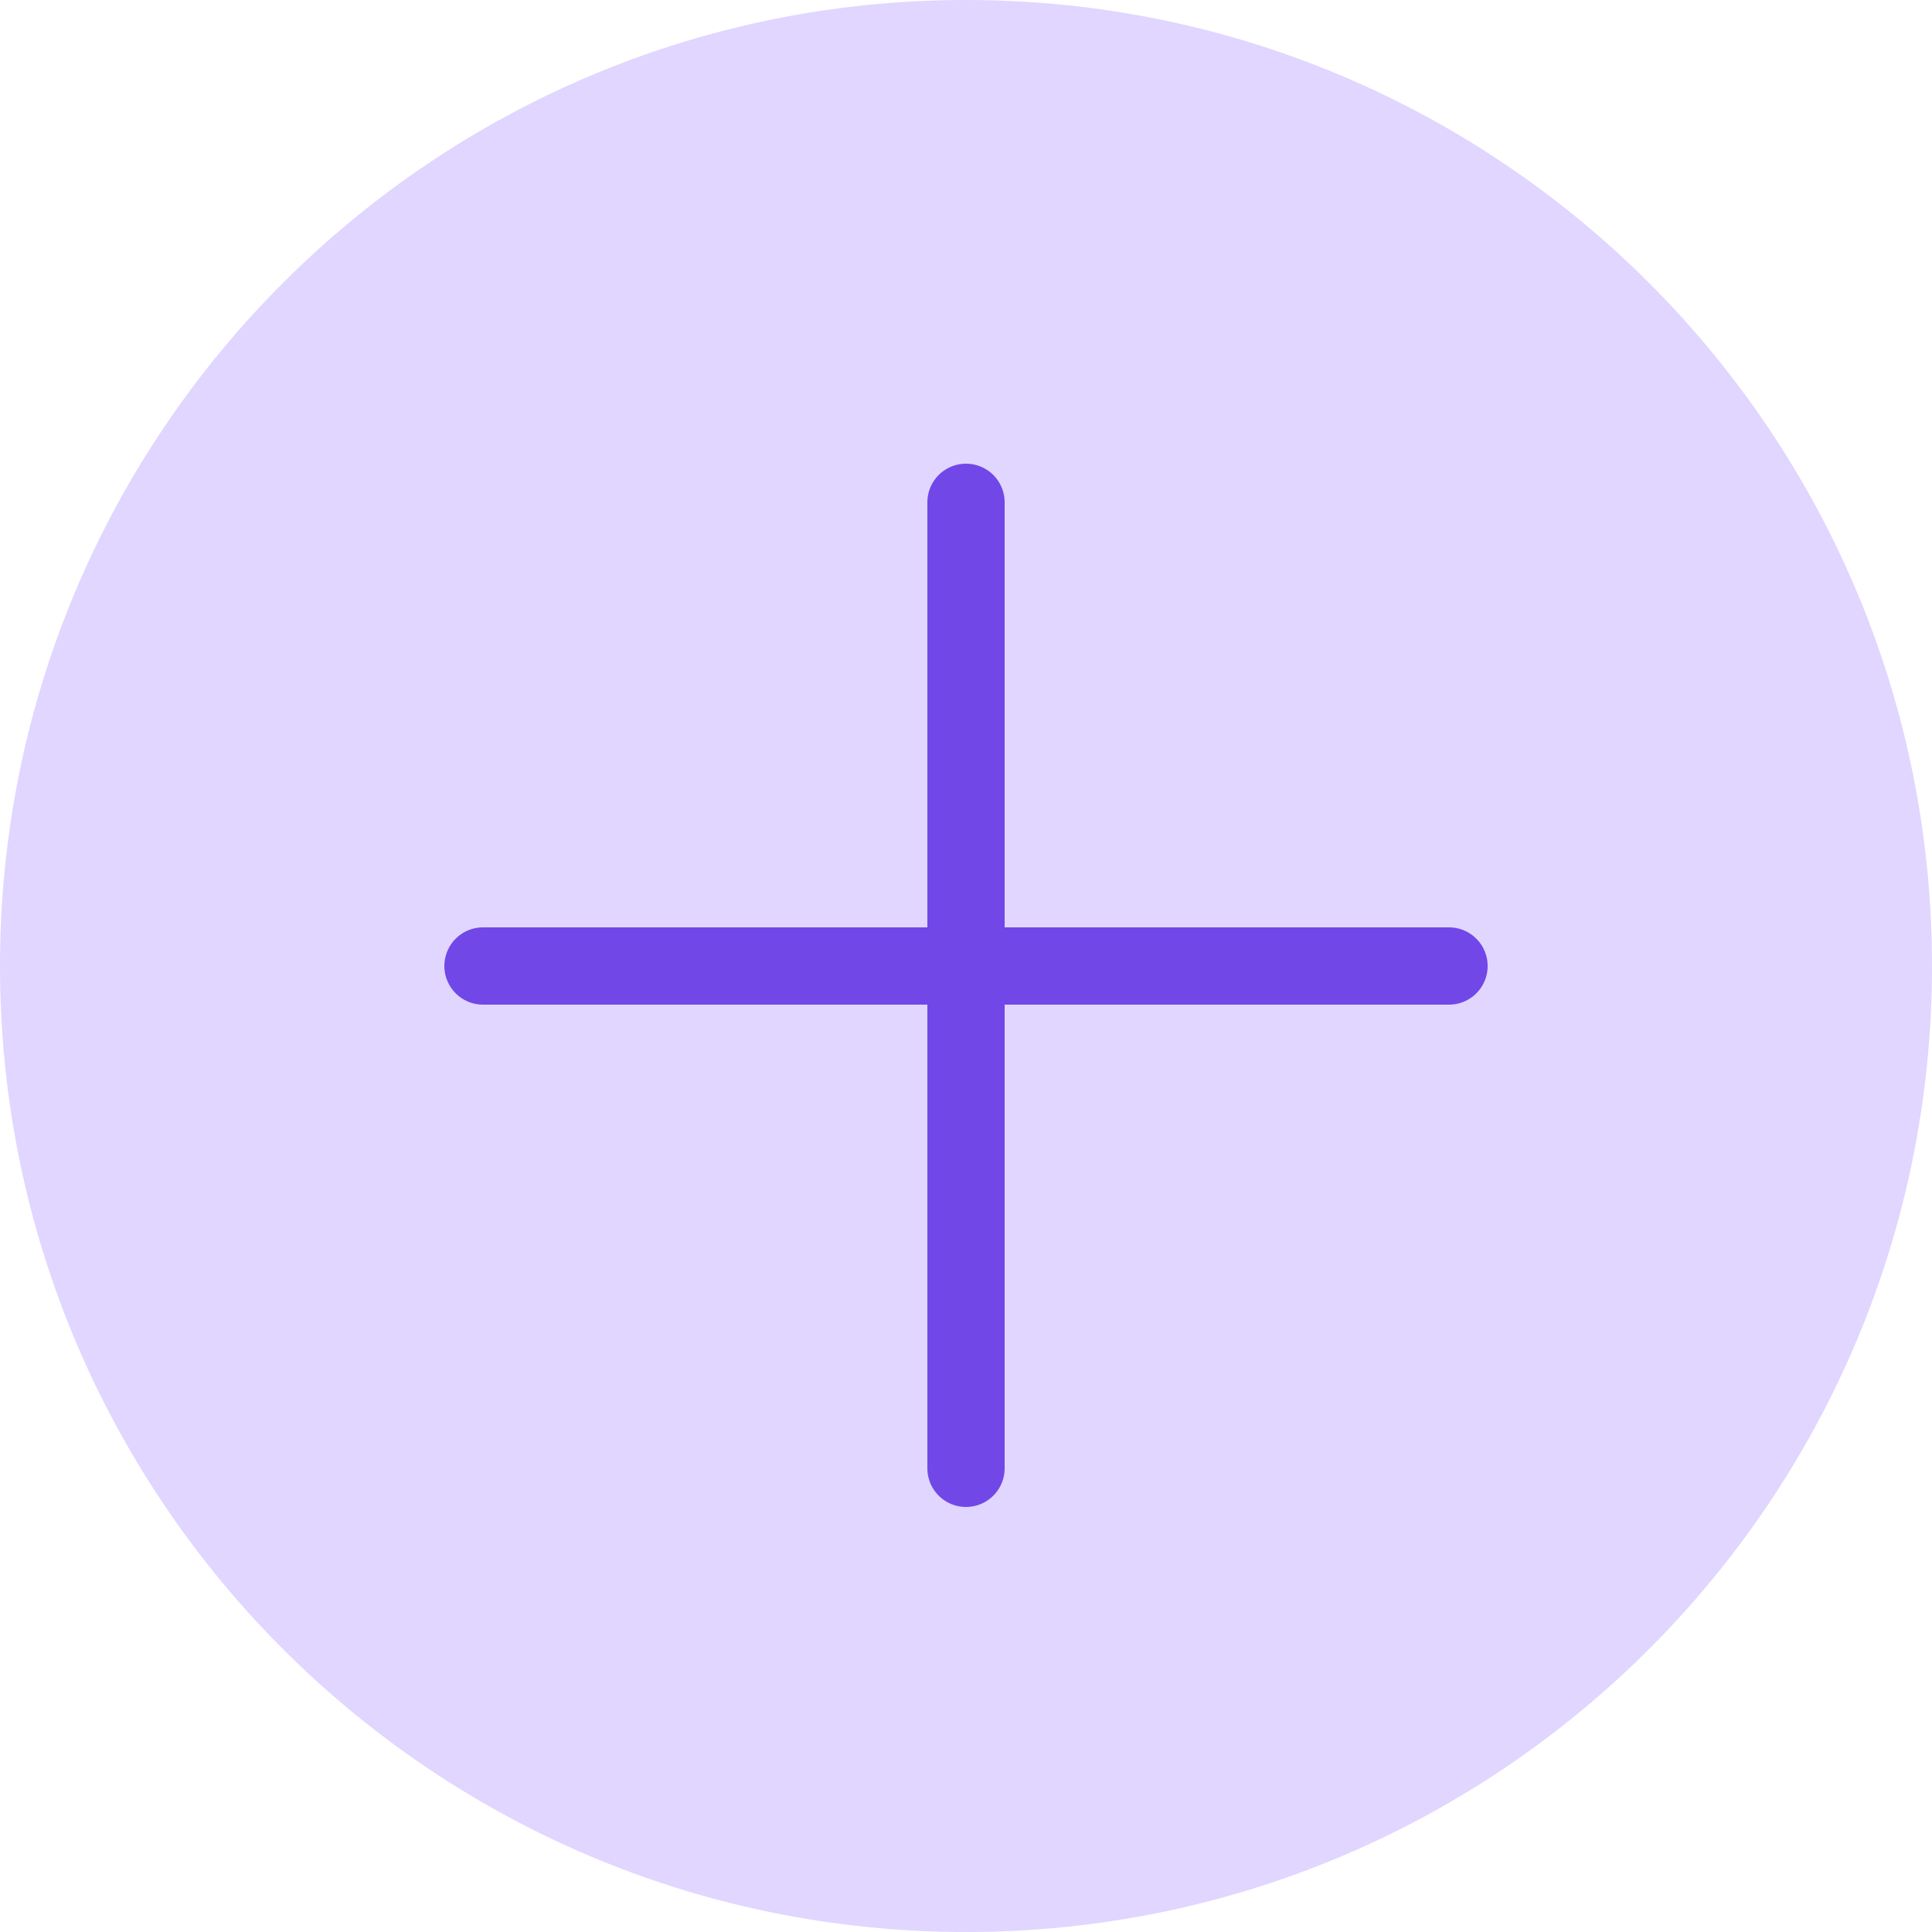
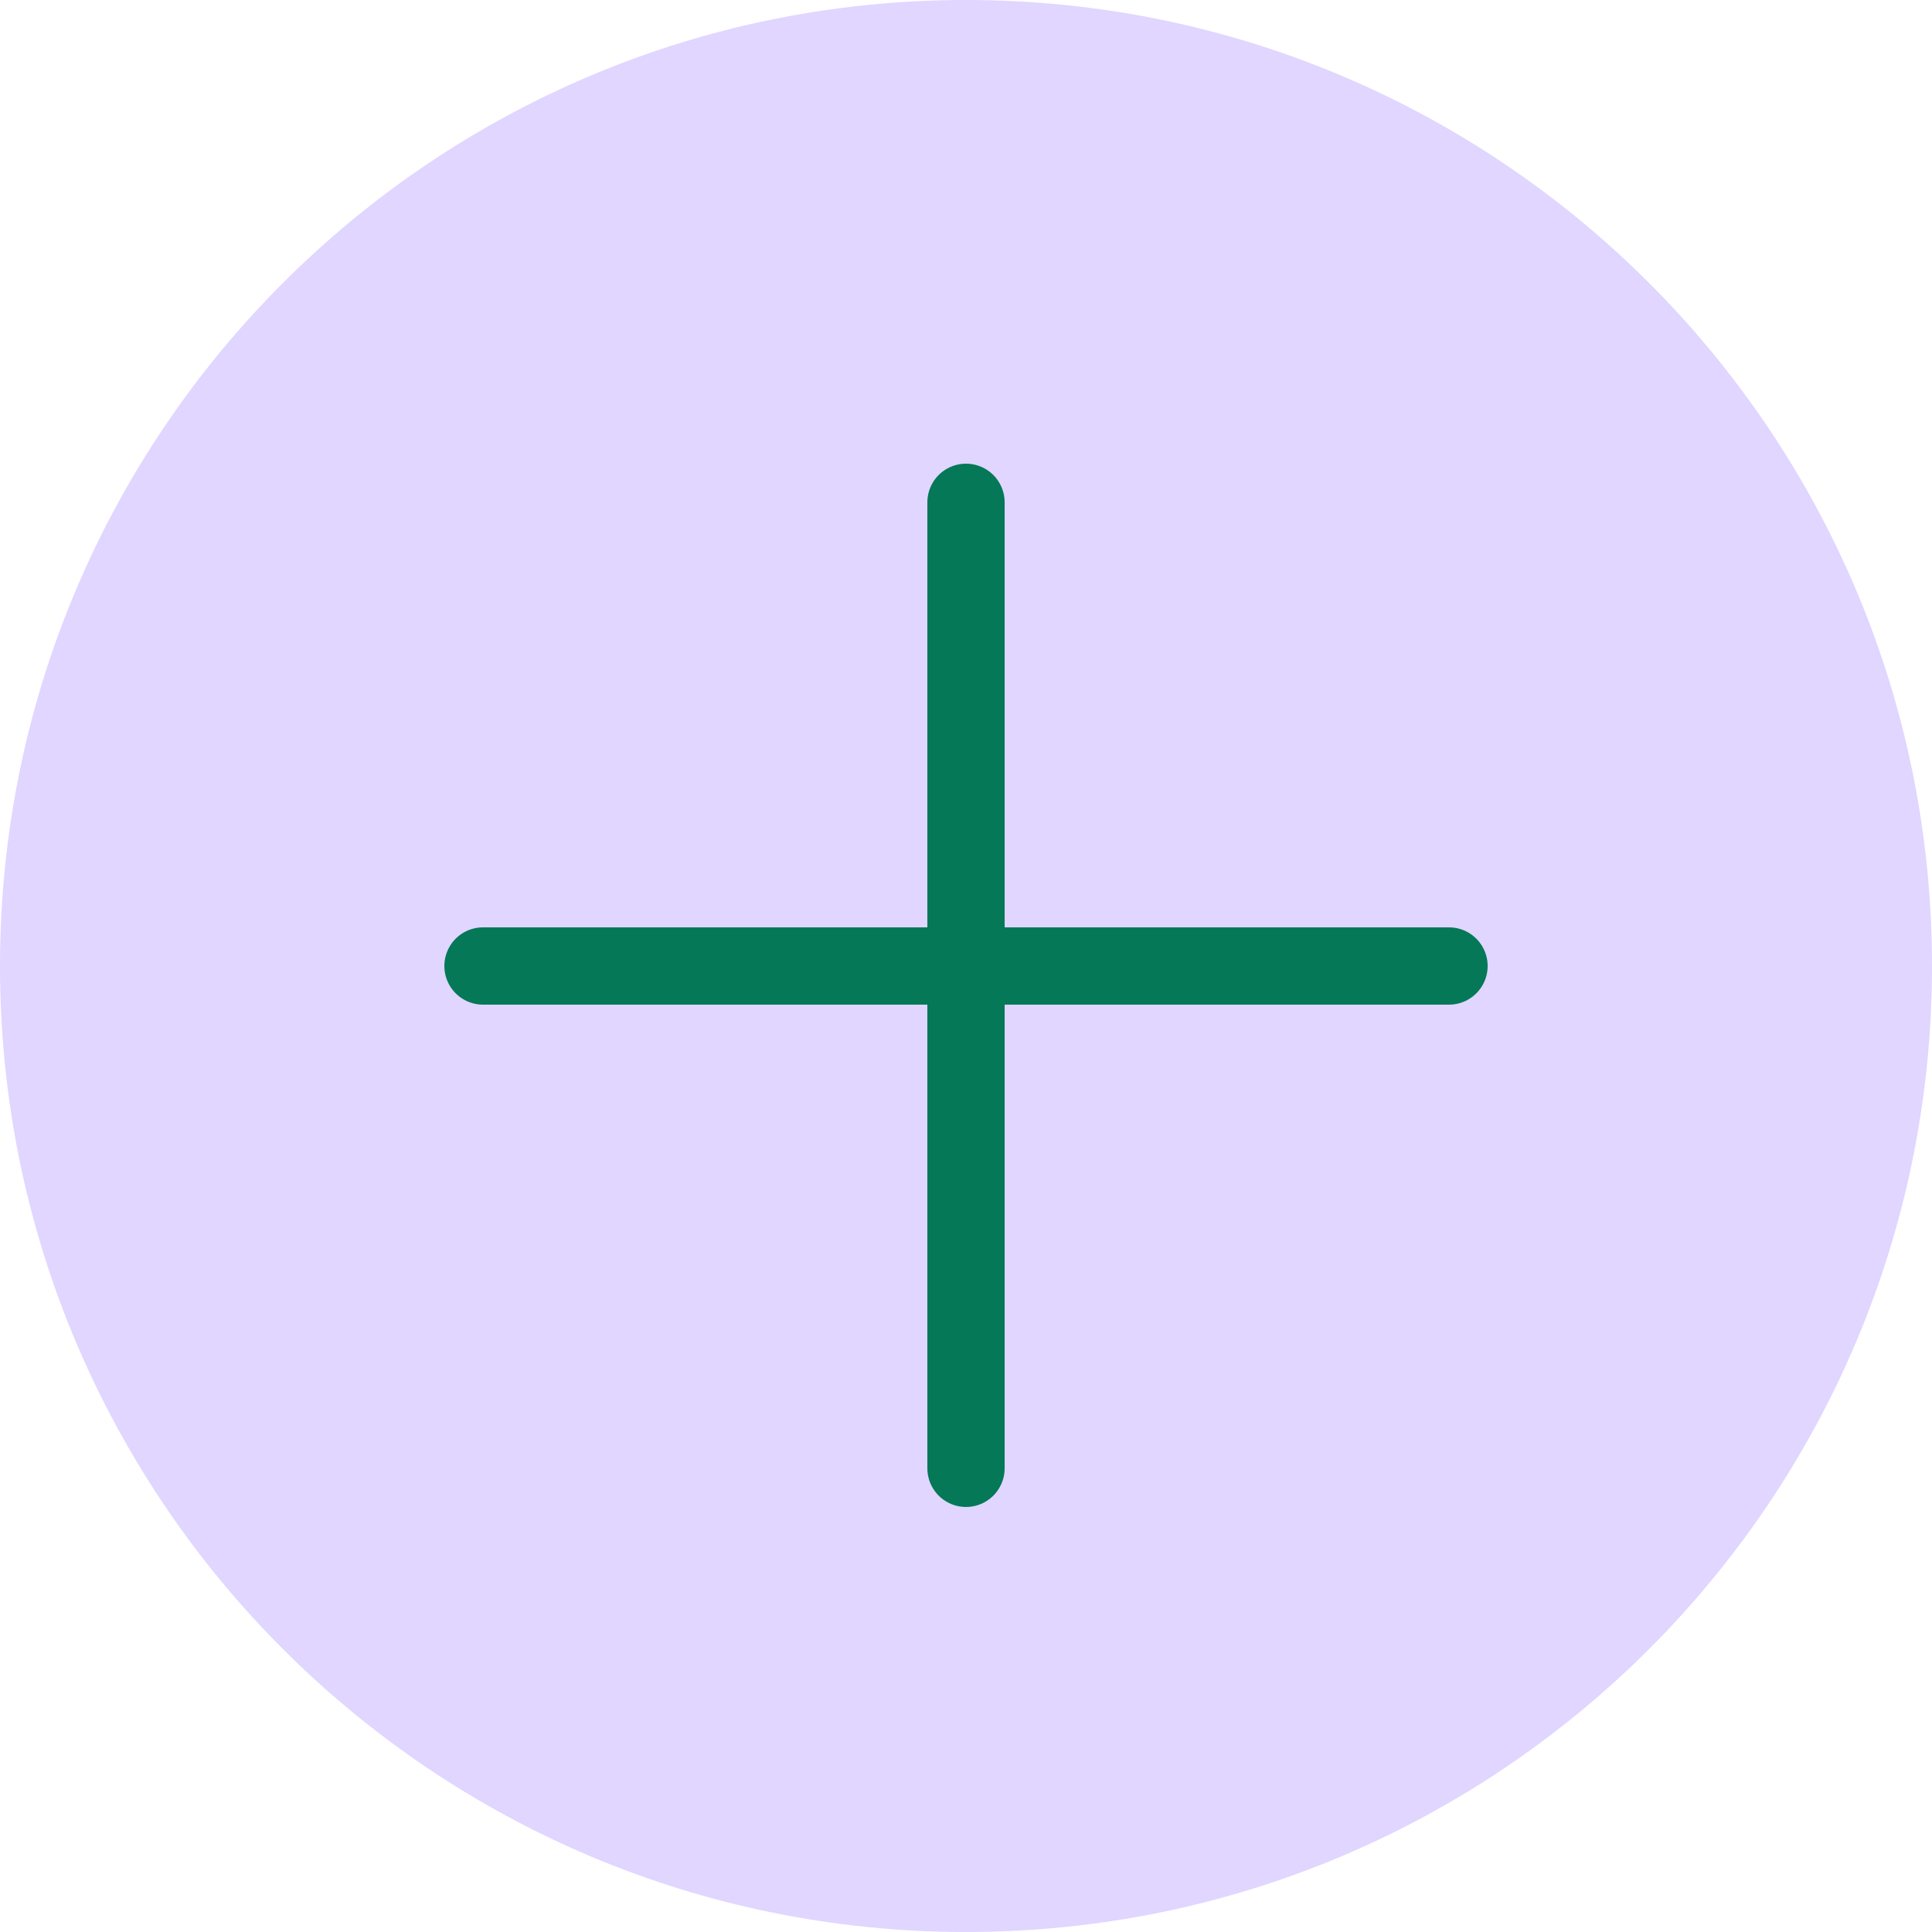
<svg xmlns="http://www.w3.org/2000/svg" width="50" height="50" fill="none">
  <path fill="#e0d6ff" d="M25 50c13.807 0 25-11.193 25-25S38.807 0 25 0 0 11.193 0 25s11.193 25 25 25Z" />
-   <path stroke="#7147E8" stroke-linecap="round" stroke-linejoin="round" stroke-miterlimit="10" stroke-width="2" d="M25 13v25M37.5 25h-25" />
+   <path stroke="#047857" stroke-linecap="round" stroke-linejoin="round" stroke-miterlimit="10" stroke-width="2" d="M25 13v25M37.5 25h-25" />
</svg>
